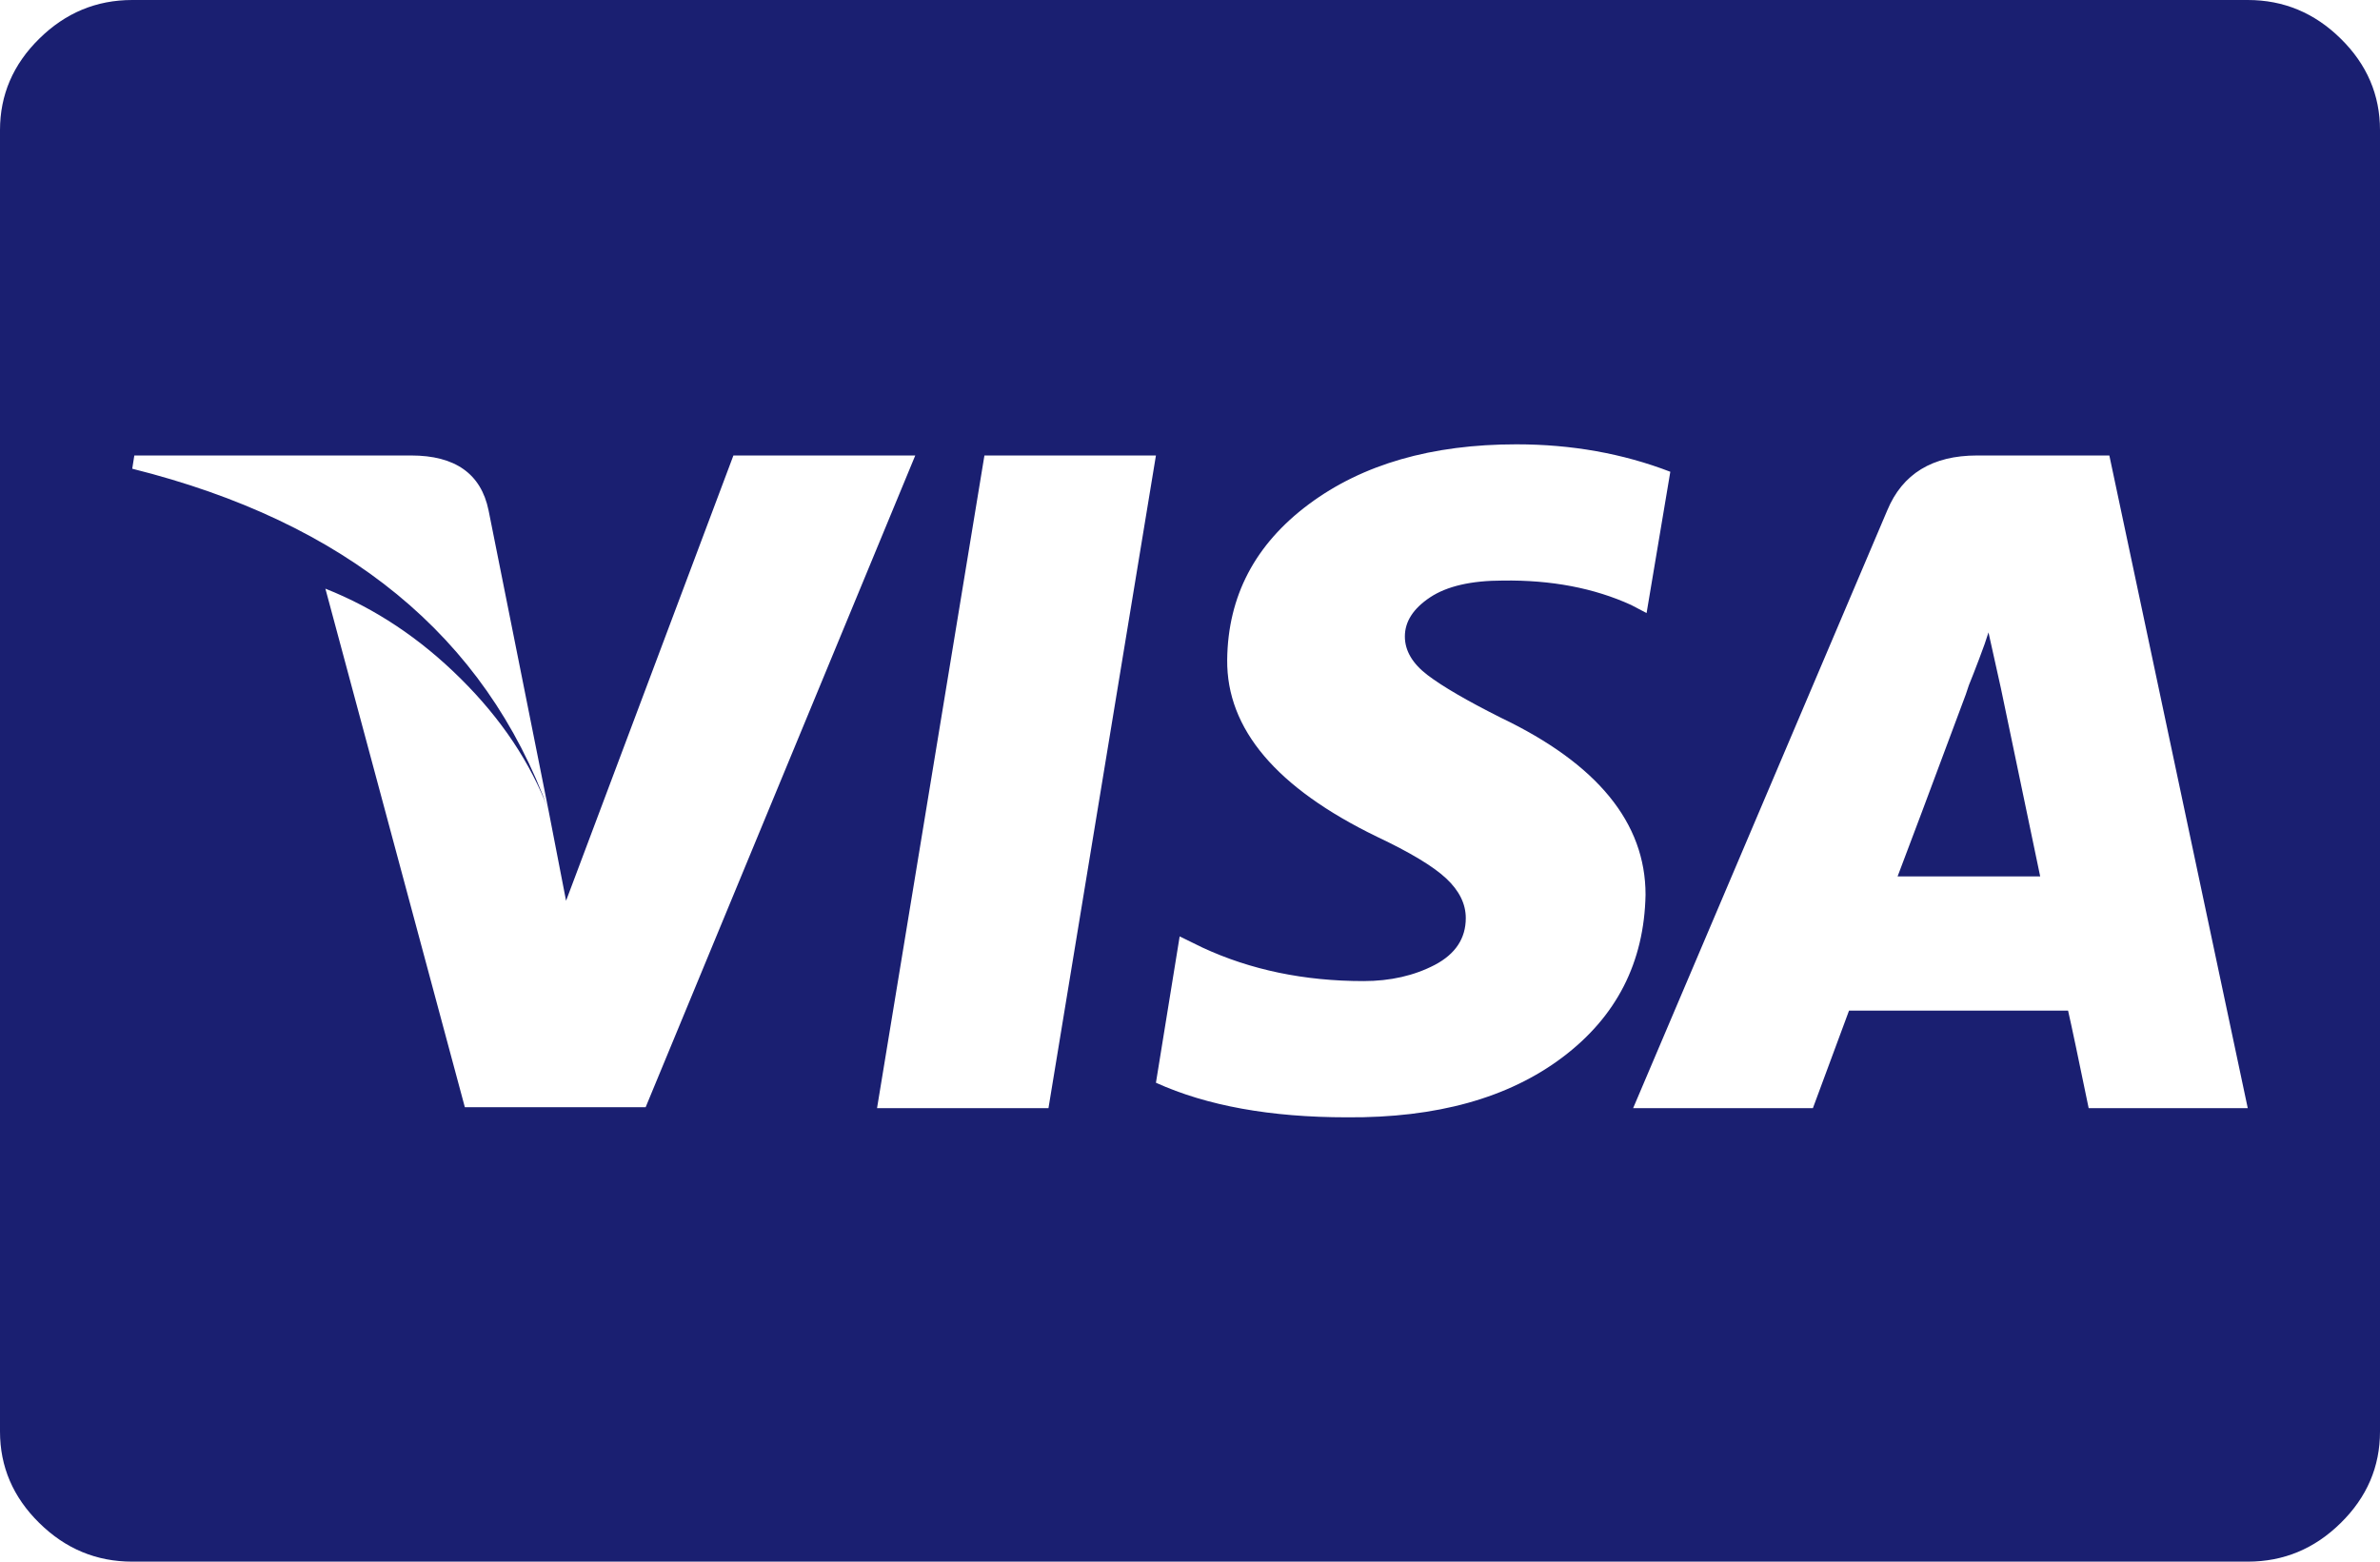
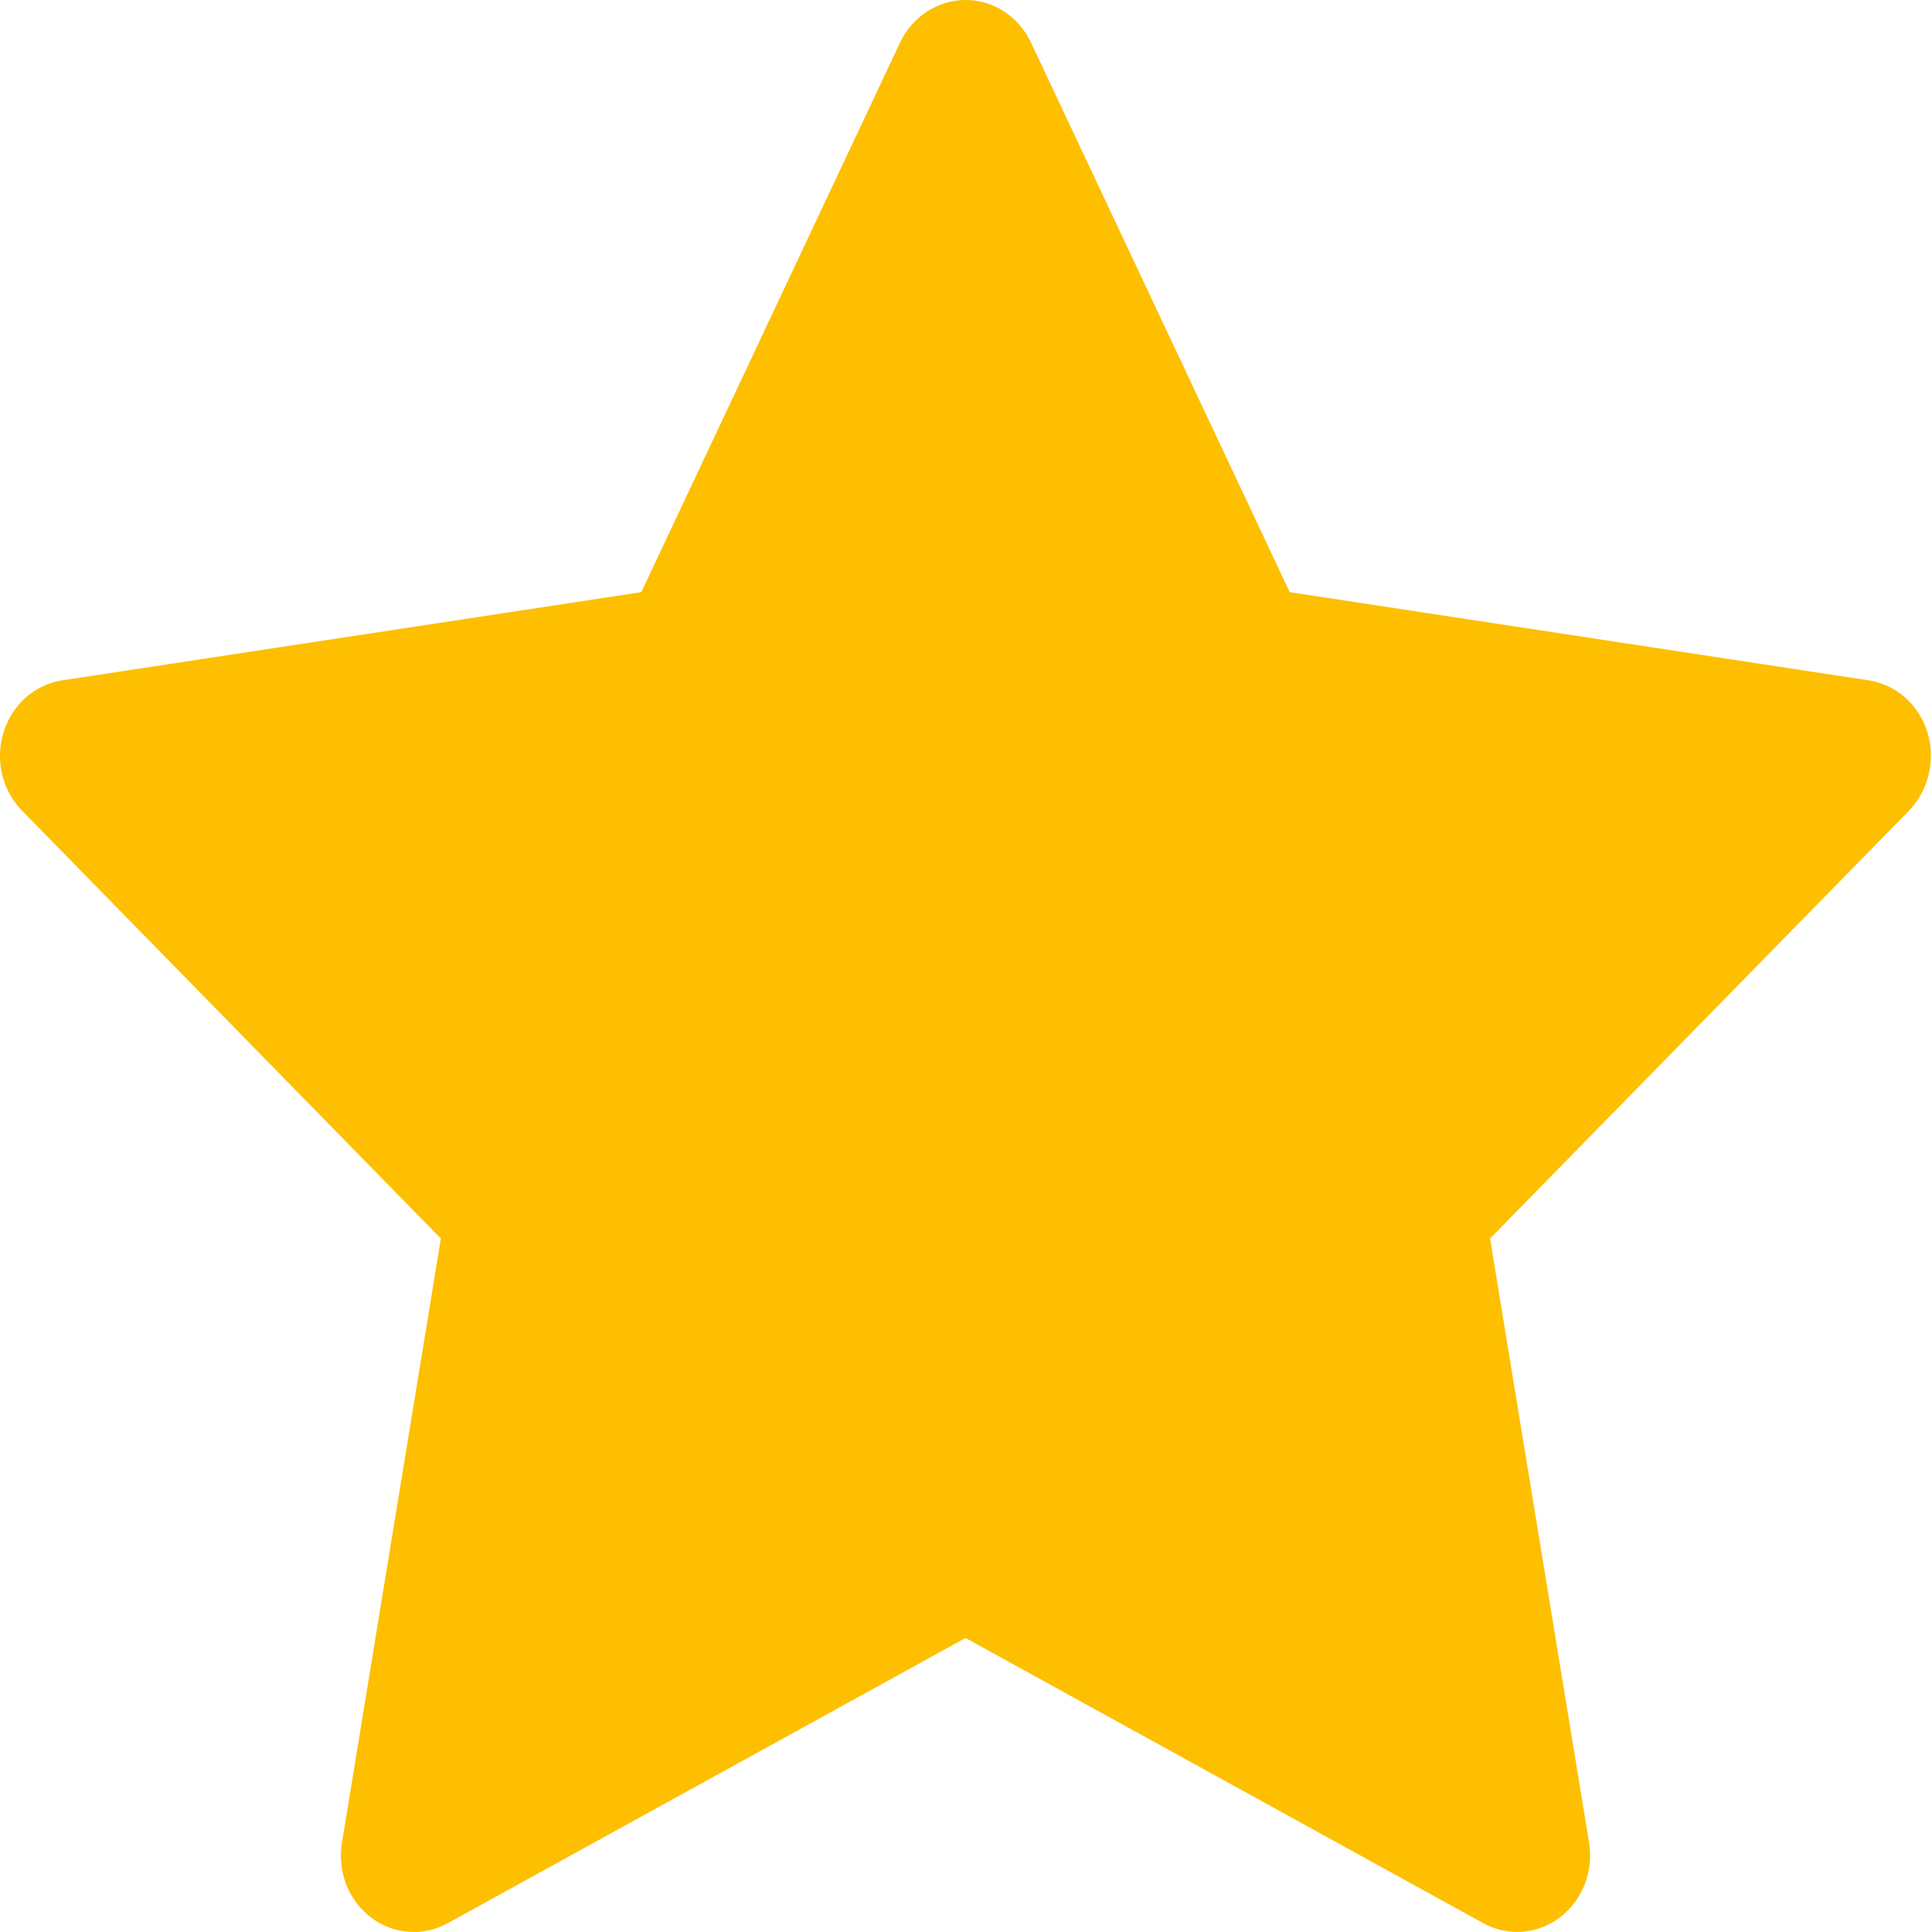
- <svg xmlns="http://www.w3.org/2000/svg" width="32" height="21" viewBox="0 0 32 21" fill="none">
-   <path d="M27.431 11.785H25.514C25.643 11.448 25.949 10.632 26.431 9.338L26.472 9.215C26.509 9.124 26.556 9.005 26.611 8.859C26.667 8.714 26.708 8.595 26.736 8.504L26.903 9.256L27.431 11.785ZM7.375 10.896L6.569 6.863C6.468 6.371 6.12 6.125 5.528 6.125H1.806L1.778 6.303C4.657 7.023 6.523 8.554 7.375 10.896ZM9.861 6.125L7.611 12.113L7.375 10.896C7.134 10.258 6.741 9.668 6.194 9.126C5.648 8.584 5.042 8.18 4.375 7.916L6.25 14.889H8.681L12.306 6.125H9.861ZM11.792 14.902H14.097L15.542 6.125H13.236L11.792 14.902ZM22.458 6.344C21.819 6.098 21.13 5.975 20.389 5.975C19.25 5.975 18.319 6.243 17.597 6.781C16.875 7.319 16.509 8.016 16.5 8.873C16.491 9.803 17.162 10.596 18.514 11.252C18.958 11.462 19.268 11.648 19.444 11.812C19.62 11.977 19.708 12.154 19.708 12.346C19.708 12.619 19.569 12.829 19.292 12.975C19.014 13.12 18.694 13.193 18.333 13.193C17.537 13.193 16.815 13.043 16.167 12.742L15.861 12.592L15.542 14.56C16.227 14.87 17.083 15.025 18.111 15.025C19.315 15.034 20.28 14.766 21.007 14.219C21.734 13.672 22.107 12.943 22.125 12.031C22.125 11.065 21.477 10.272 20.181 9.652C19.727 9.424 19.398 9.233 19.194 9.078C18.991 8.923 18.889 8.75 18.889 8.559C18.889 8.358 19.002 8.183 19.229 8.032C19.456 7.882 19.782 7.807 20.208 7.807C20.857 7.798 21.431 7.907 21.931 8.135L22.139 8.244L22.458 6.344ZM28.361 6.125H26.583C25.982 6.125 25.579 6.371 25.375 6.863L21.958 14.902H24.375L24.861 13.59H27.806C27.852 13.79 27.944 14.228 28.083 14.902H30.222L28.361 6.125ZM32 1.75V19.25C32 19.724 31.824 20.134 31.472 20.48C31.12 20.827 30.704 21 30.222 21H1.778C1.296 21 0.88 20.827 0.528 20.48C0.176 20.134 0 19.724 0 19.25V1.75C0 1.276 0.176 0.866 0.528 0.52C0.88 0.173 1.296 0 1.778 0H30.222C30.704 0 31.12 0.173 31.472 0.52C31.824 0.866 32 1.276 32 1.75Z" fill="#1A1F71" />
+ <svg xmlns="http://www.w3.org/2000/svg" width="16" height="16" viewBox="0 0 16 16" fill="none">
+   <path d="M15.474 5.634L10.681 4.904L8.538 0.352C8.479 0.228 8.383 0.127 8.264 0.065C7.965 -0.089 7.603 0.04 7.454 0.352L5.311 4.904L0.517 5.634C0.385 5.654 0.264 5.719 0.171 5.818C0.06 5.938 -0.002 6.101 5.31422e-05 6.269C0.002 6.437 0.068 6.597 0.183 6.714L3.651 10.257L2.832 15.26C2.813 15.377 2.825 15.496 2.867 15.606C2.91 15.715 2.98 15.81 3.072 15.879C3.163 15.949 3.271 15.99 3.383 15.998C3.496 16.007 3.608 15.982 3.708 15.927L7.996 13.565L12.284 15.927C12.401 15.992 12.537 16.014 12.667 15.99C12.995 15.931 13.216 15.604 13.16 15.26L12.34 10.257L15.809 6.714C15.903 6.617 15.965 6.491 15.984 6.352C16.035 6.006 15.805 5.685 15.474 5.634Z" fill="#FDBF00" />
</svg>
